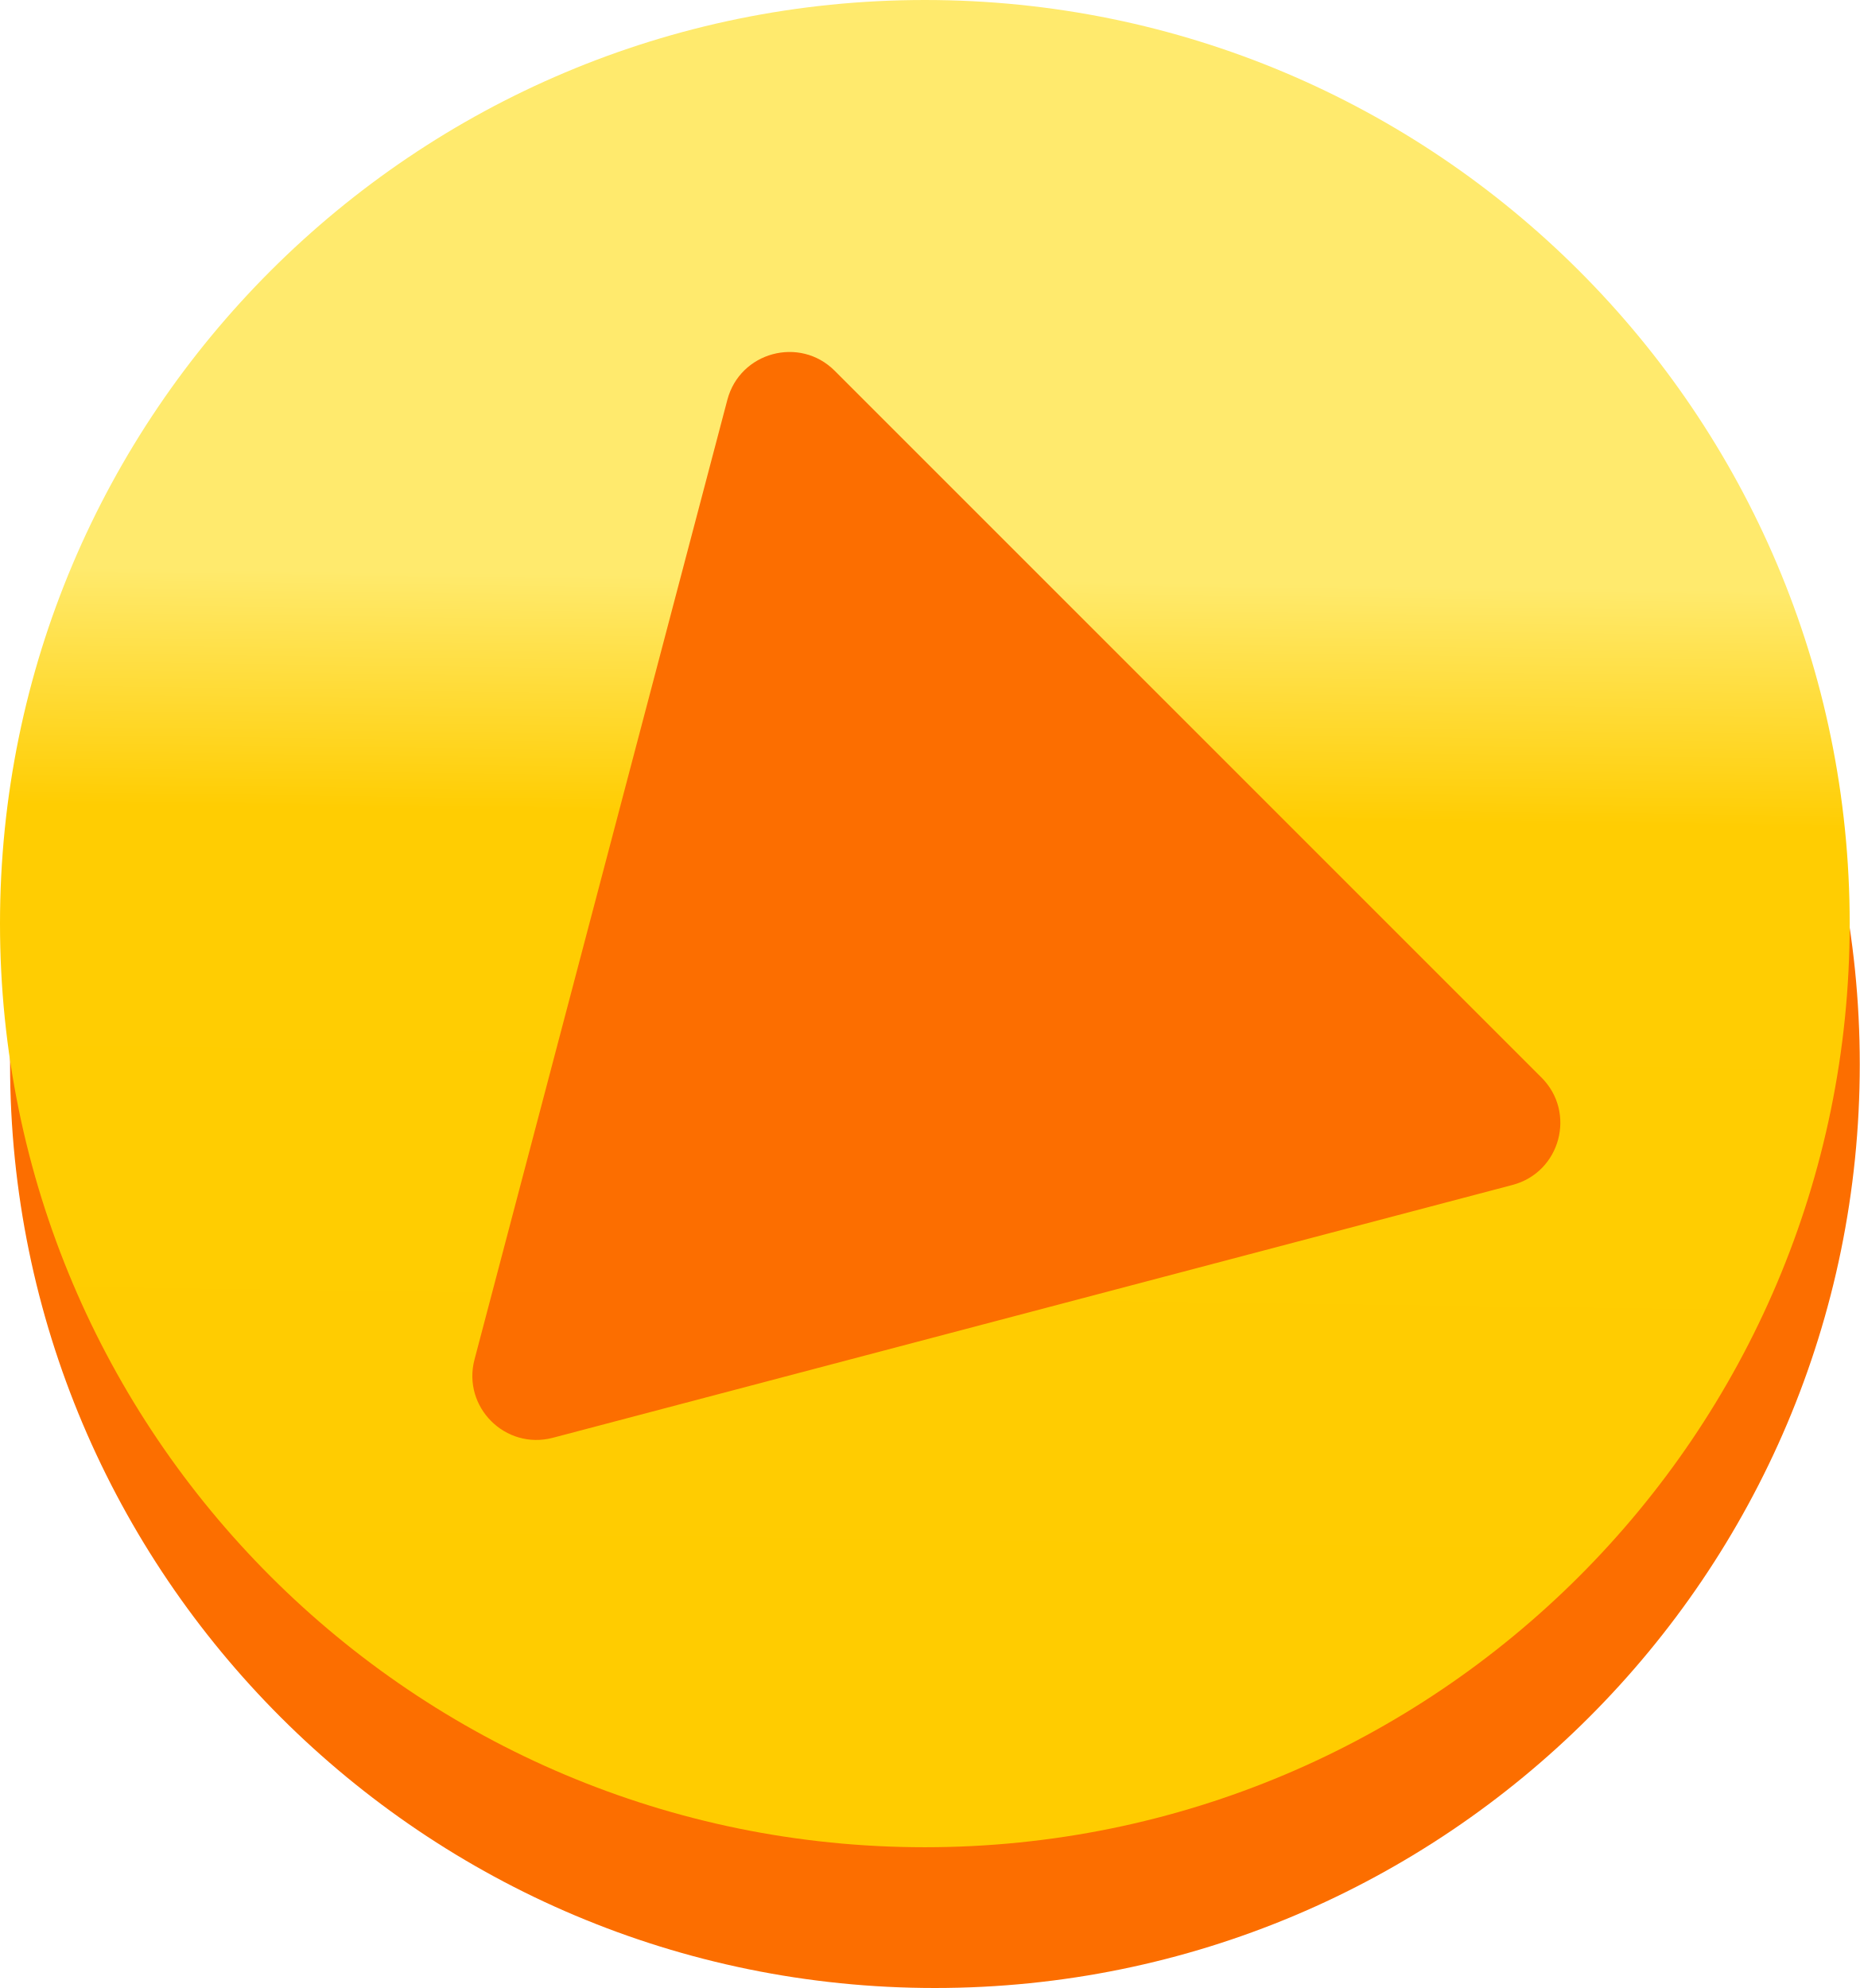
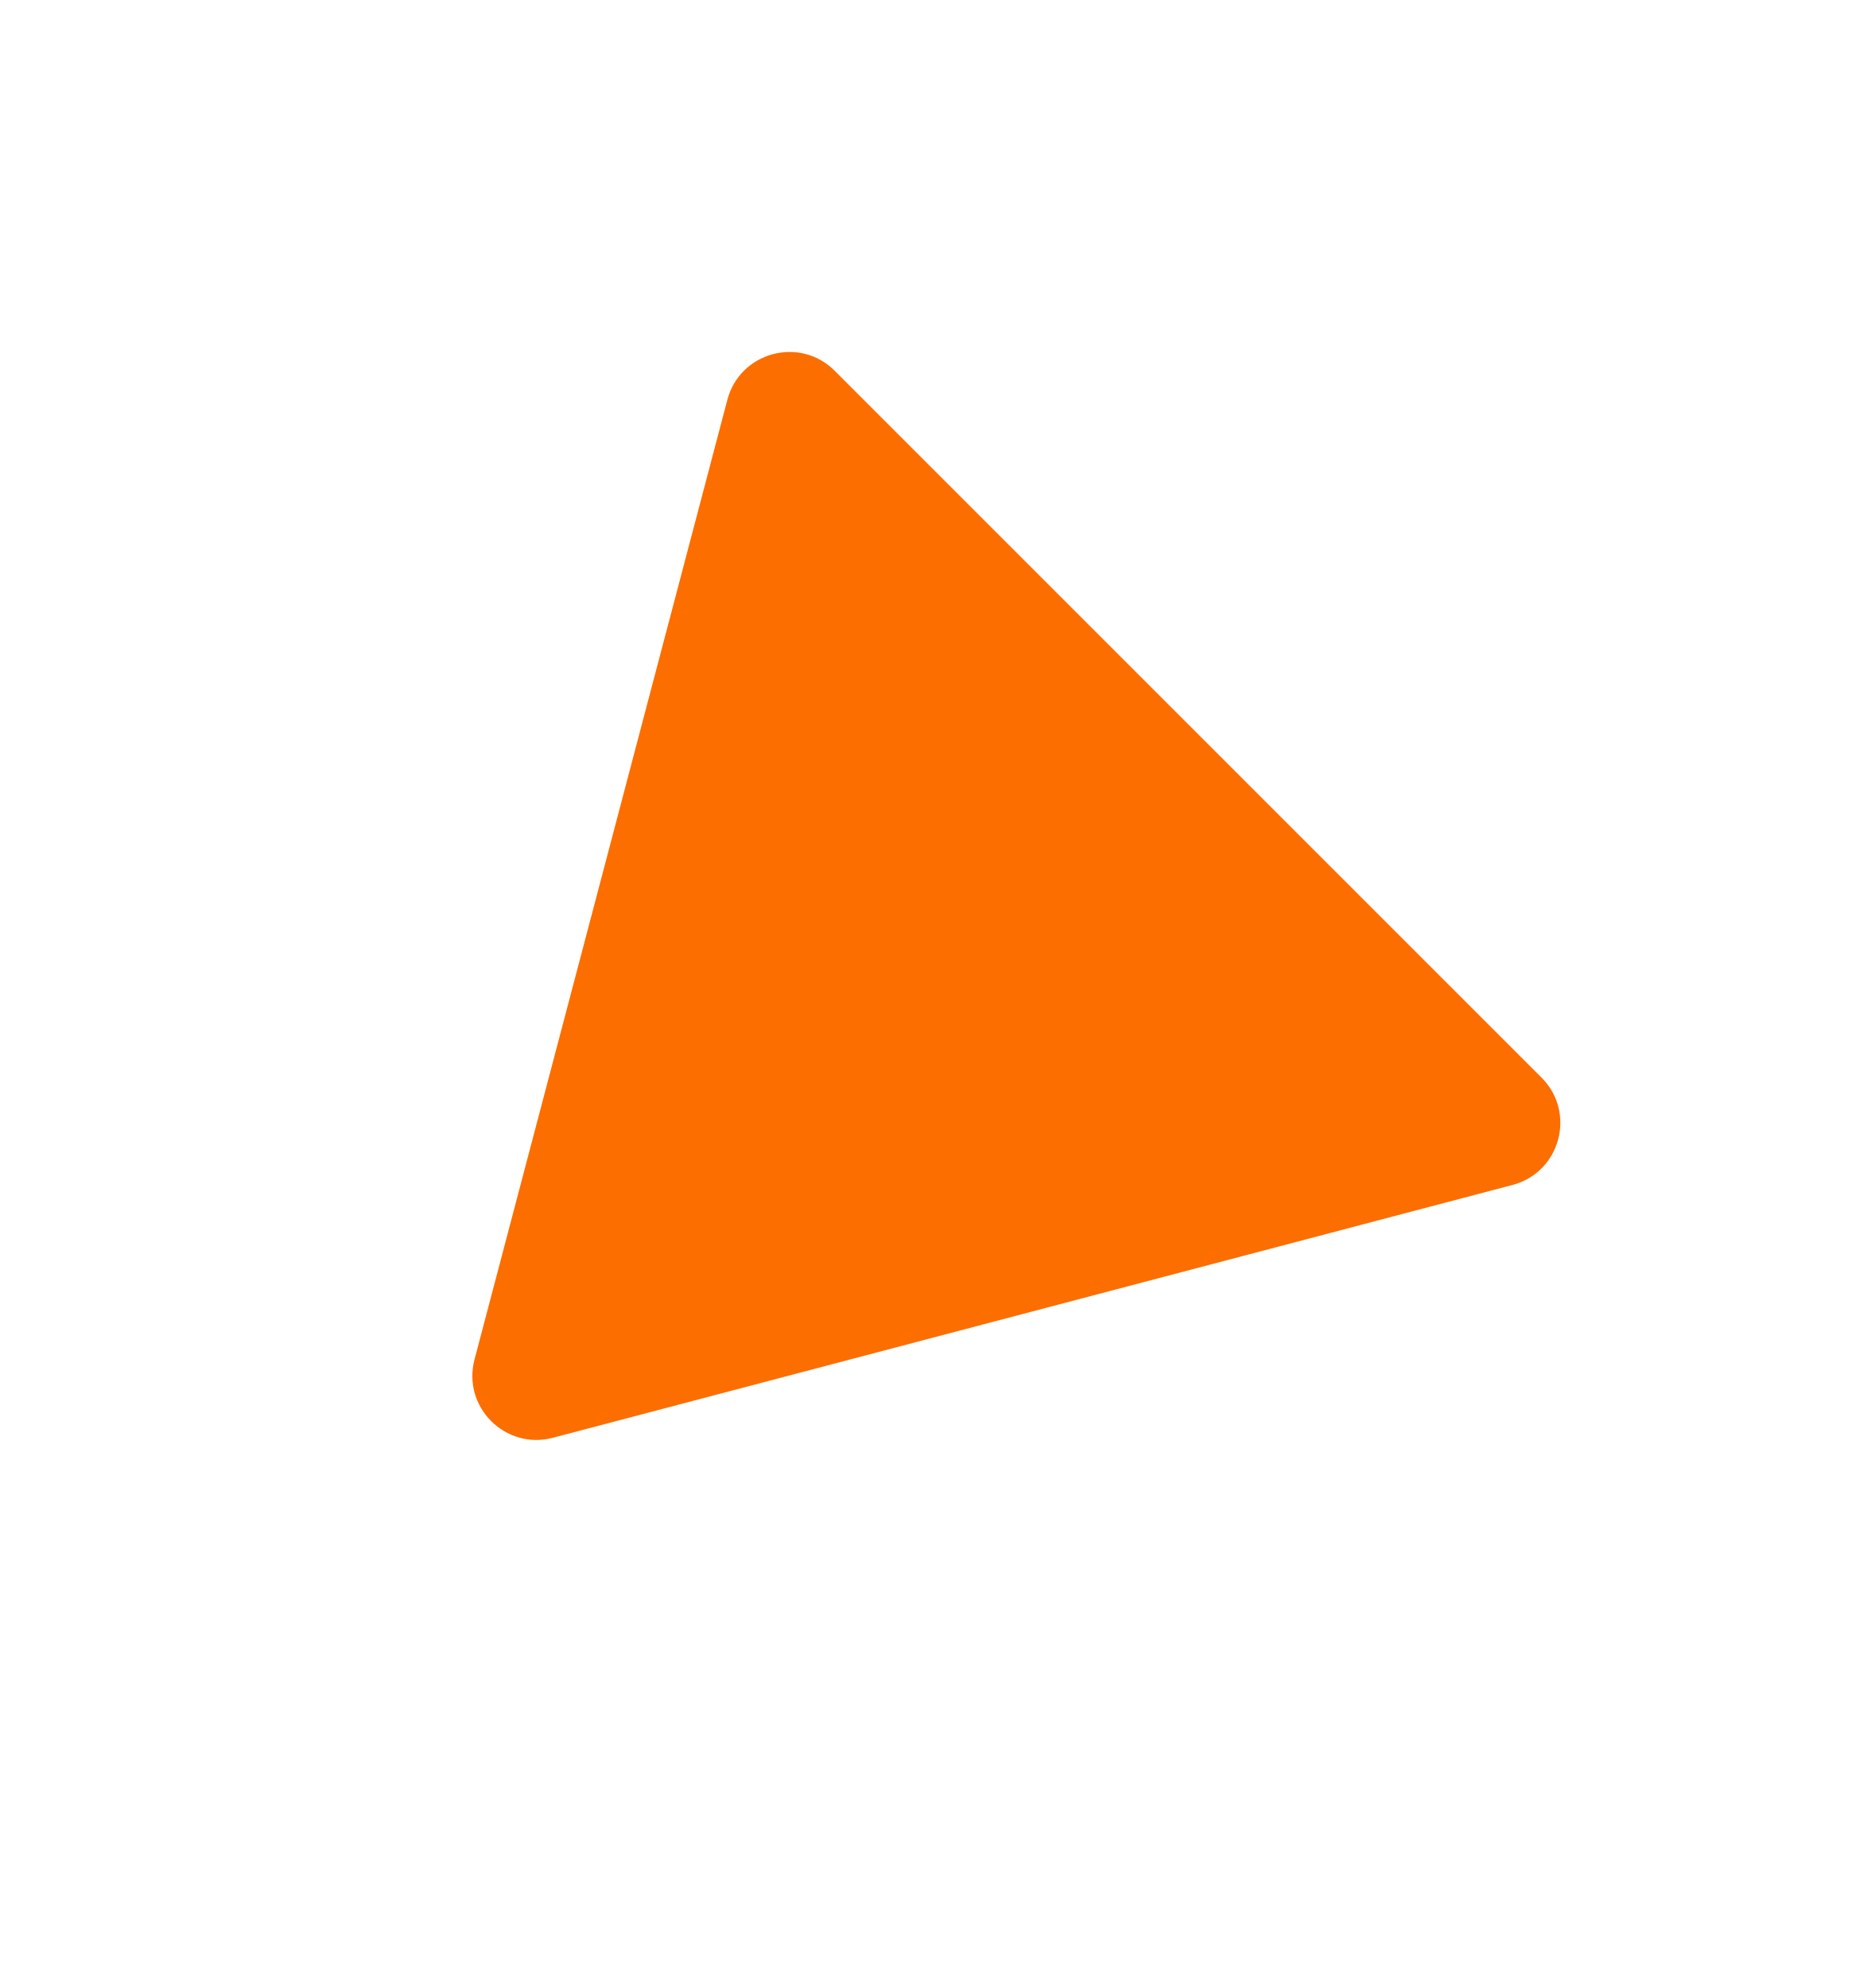
<svg xmlns="http://www.w3.org/2000/svg" id="Layer_1" data-name="Layer 1" width="58" height="62" viewBox="0 0 58 62">
-   <defs>
-     <linearGradient id="linear-gradient" x1="29.482" y1="54.992" x2="28.31" y2="6.953" gradientUnits="userSpaceOnUse">
-       <stop offset="0" stop-color="#fc6e00" />
-       <stop offset=".536" stop-color="#fc0" stop-opacity=".8" />
-       <stop offset=".911" stop-color="#fc7800" />
-       <stop offset="1" stop-color="#fc7e00" />
-     </linearGradient>
-     <linearGradient id="linear-gradient-2" x1="29.18" y1="4.208" x2="28.477" y2="55.529" gradientUnits="userSpaceOnUse">
-       <stop offset=".27" stop-color="#ffea6d" />
-       <stop offset=".414" stop-color="#ffcd02" />
-       <stop offset="1" stop-color="#fc0" />
-     </linearGradient>
-   </defs>
-   <g>
-     <ellipse cx="29.157" cy="33.195" rx="28.843" ry="28.805" fill="#fc6e00" />
-     <ellipse cx="28.843" cy="28.805" rx="24.496" ry="24.464" fill="url(#linear-gradient)" />
-     <path d="M29.04,6.045C14.601,6.045,2.896,17.735,2.896,32.155s11.706,26.111,26.145,26.111,26.145-11.69,26.145-26.111S43.48,6.045,29.04,6.045ZM29.04,54.331c-12.263,0-22.205-9.928-22.205-22.176S16.777,9.98,29.04,9.98s22.205,9.928,22.205,22.176-9.941,22.176-22.205,22.176Z" fill="#fc6e00" />
-     <path d="M28.843,0C12.914,0,0,12.896,0,28.805s12.914,28.805,28.843,28.805,28.843-12.896,28.843-28.805S44.773,0,28.843,0Z" fill="url(#linear-gradient-2)" />
-   </g>
  <path d="M47.17,36.955l-29.928,7.885c-1.482.39-2.834-.962-2.443-2.443l7.885-29.928c.393-1.492,2.257-1.996,3.348-.905l22.043,22.043c1.091,1.091.588,2.955-.905,3.348Z" fill="#fc6e00" />
</svg>
